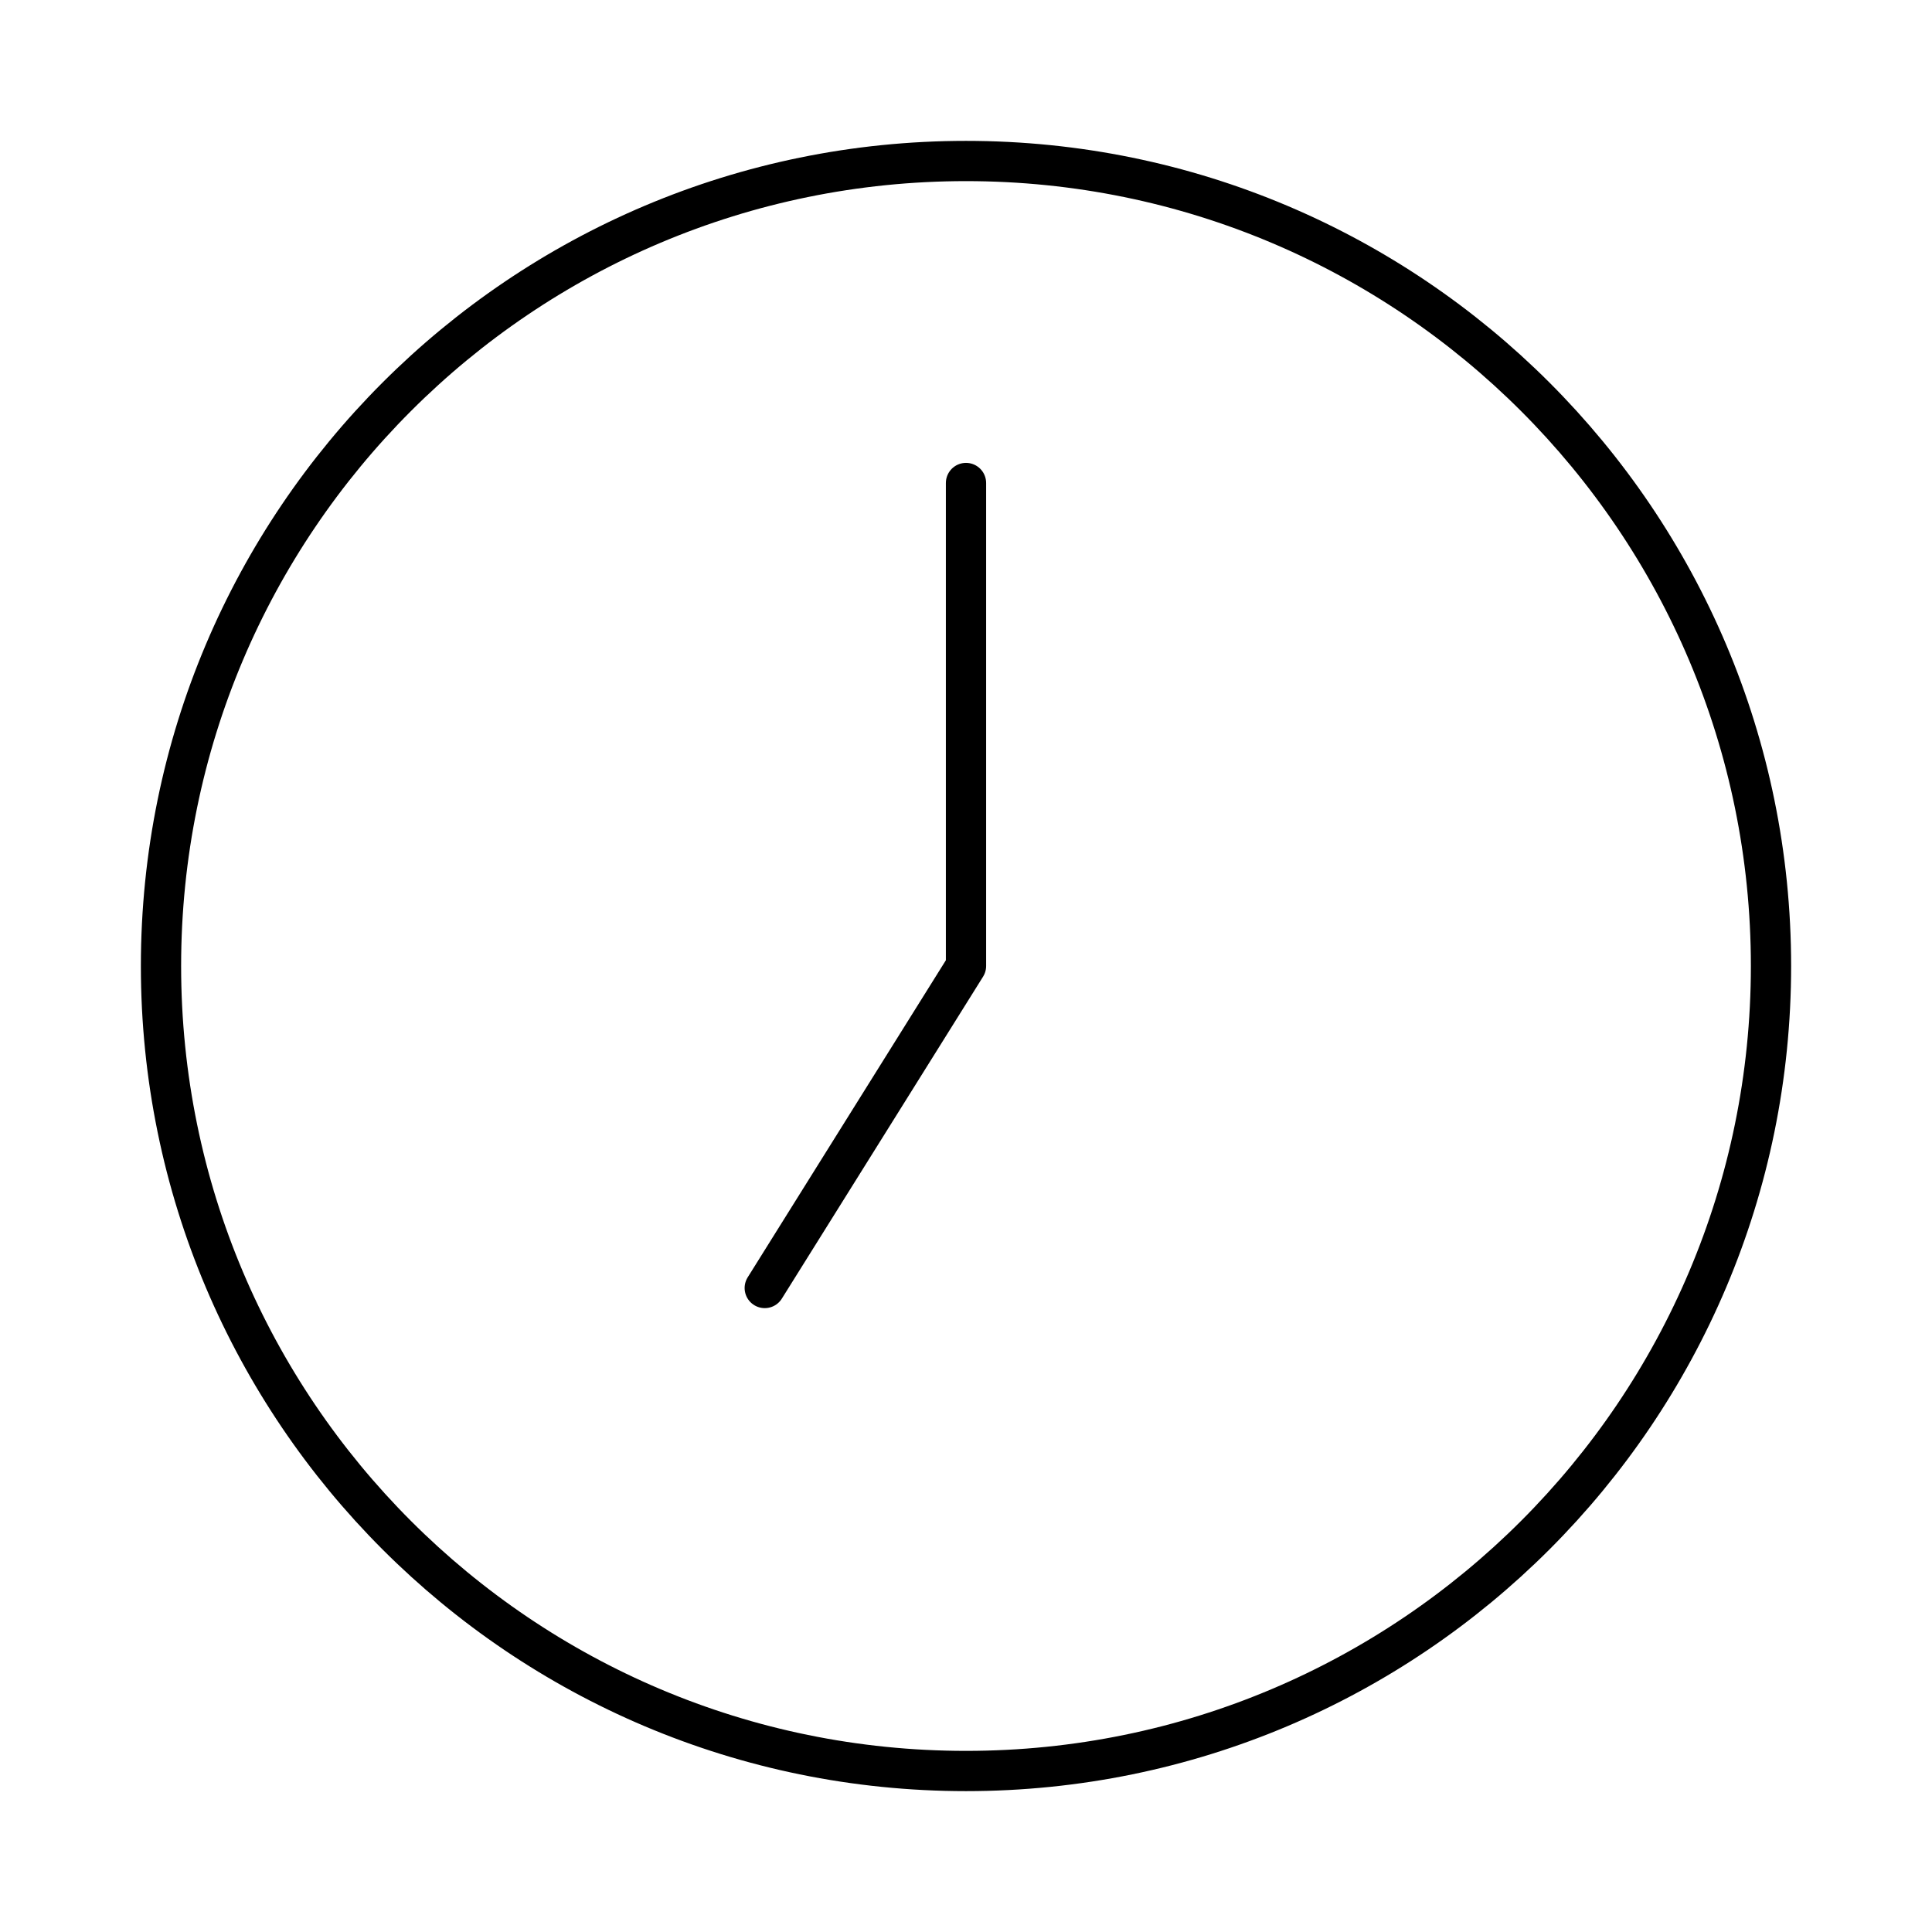
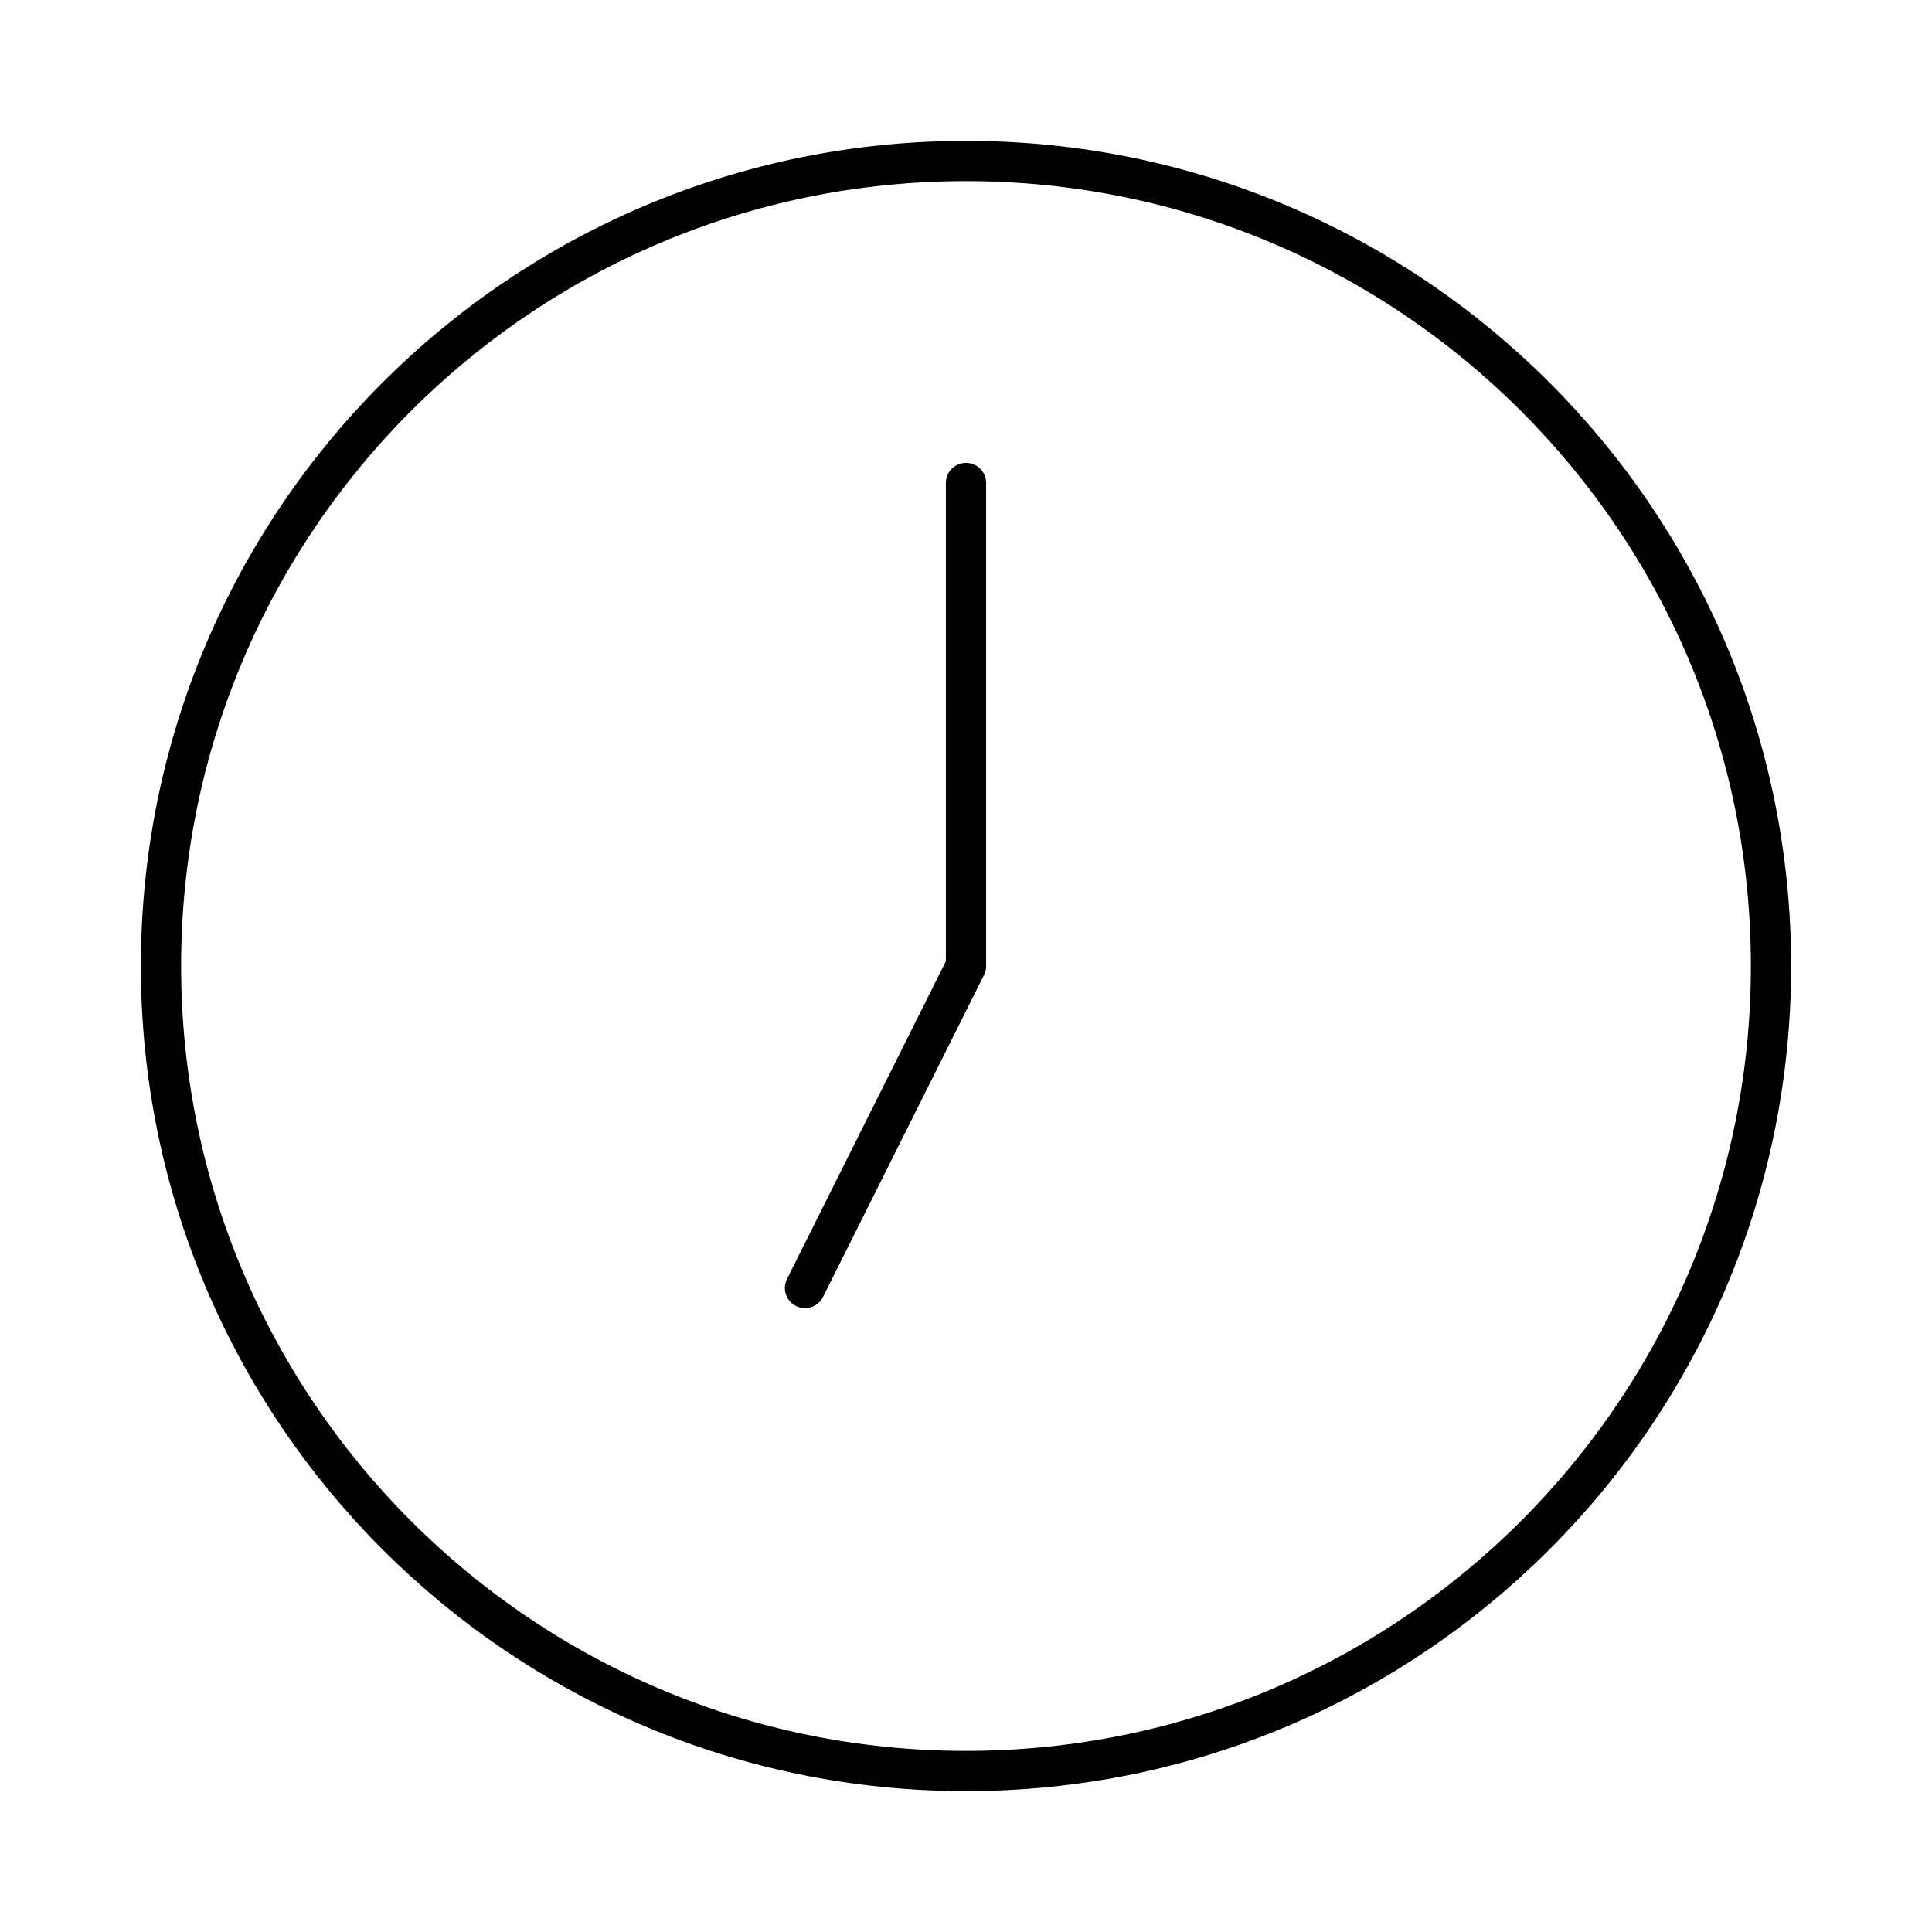
<svg xmlns="http://www.w3.org/2000/svg" width="24" height="24" viewBox="0 0 24 24" fill="none" stroke="currentColor" stroke-width=".5" stroke-linecap="round" stroke-linejoin="round">
+   <path d="M12 6v6l-2 4" />
  <circle cx="12" cy="12" r="10" />
-   <polyline points="12 6 12 12 9.5 16" />
</svg>
